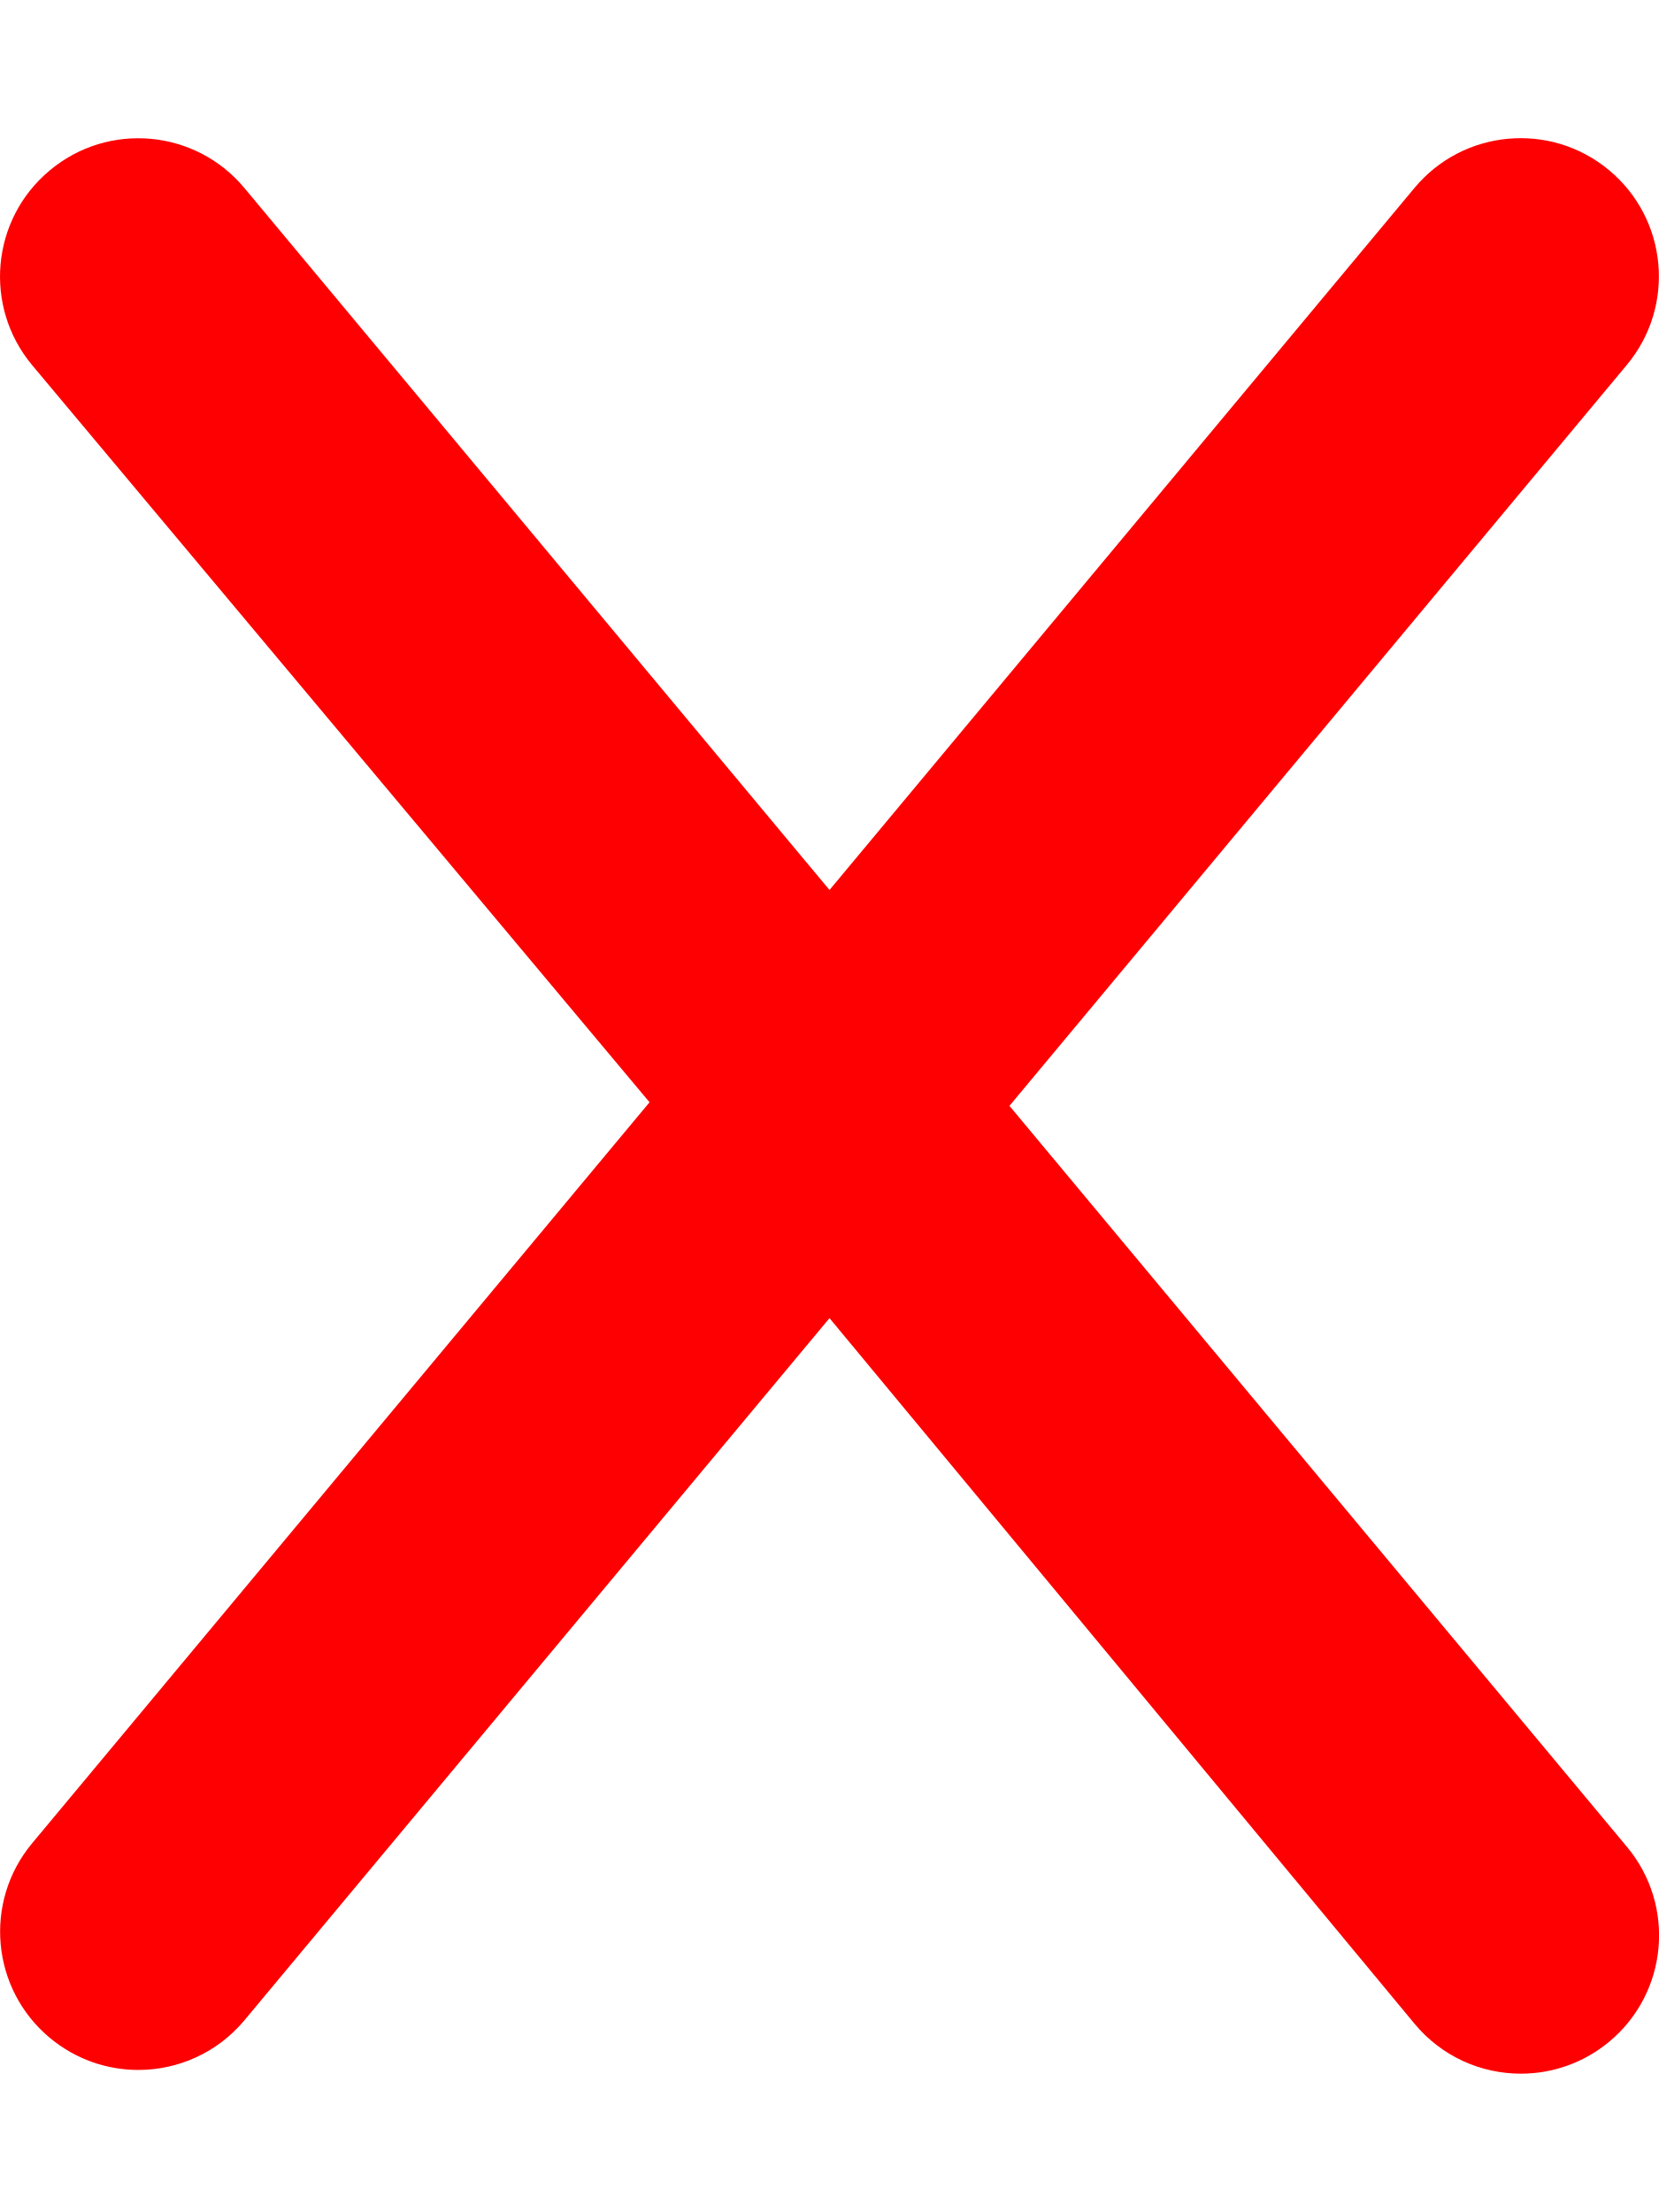
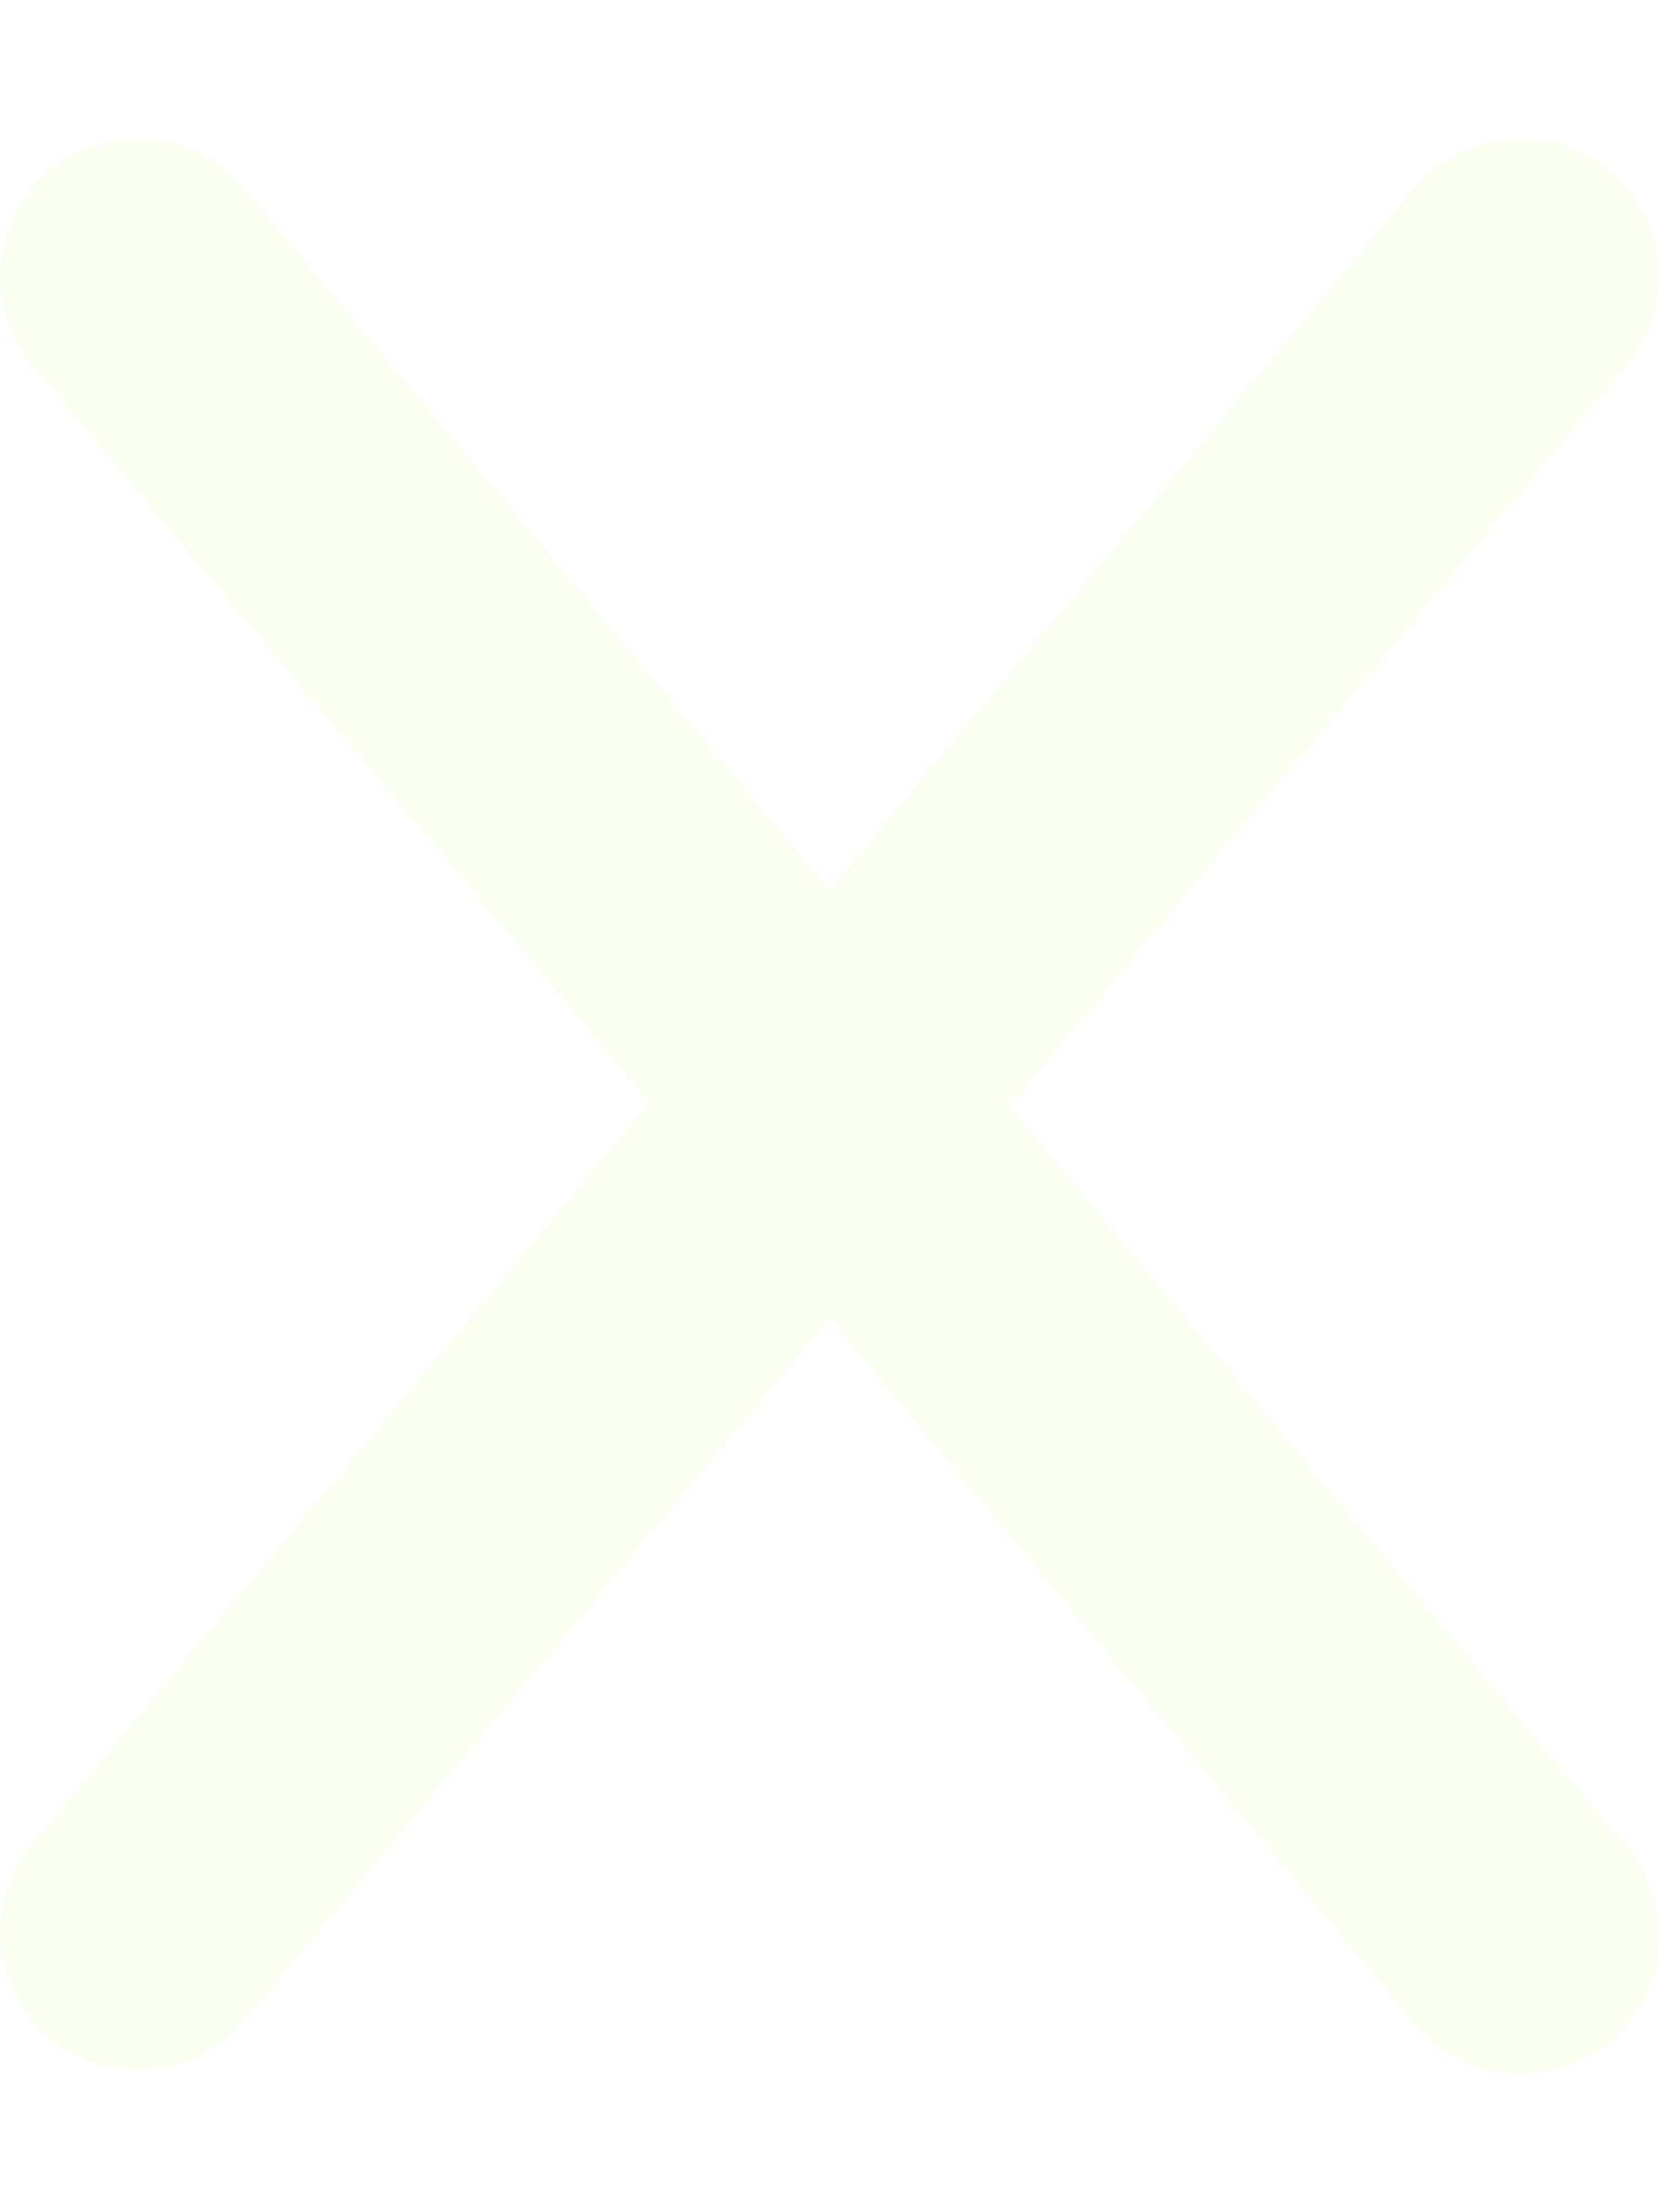
<svg xmlns="http://www.w3.org/2000/svg" viewBox="0 0 384 512">
-   <g fill="#ff0002">
+   <g fill="#FBFFF1">
    <path d="M376.6 427.5c11.31 13.58 9.484 33.75-4.094 45.06c-5.984 4.984-13.25 7.422-20.47 7.422c-9.172 0-18.27-3.922-24.59-11.52L192 305.1l-135.4 162.5c-6.328 7.594-15.42 11.52-24.59 11.52c-7.219 0-14.48-2.438-20.47-7.422c-13.58-11.31-15.41-31.48-4.094-45.06l142.9-171.5L7.422 84.5C-3.891 70.92-2.063 50.75 11.52 39.44c13.56-11.34 33.73-9.516 45.06 4.094L192 206l135.4-162.5c11.3-13.58 31.48-15.42 45.06-4.094c13.58 11.31 15.41 31.48 4.094 45.06l-142.9 171.5L376.6 427.5z" />
  </g>
</svg>
